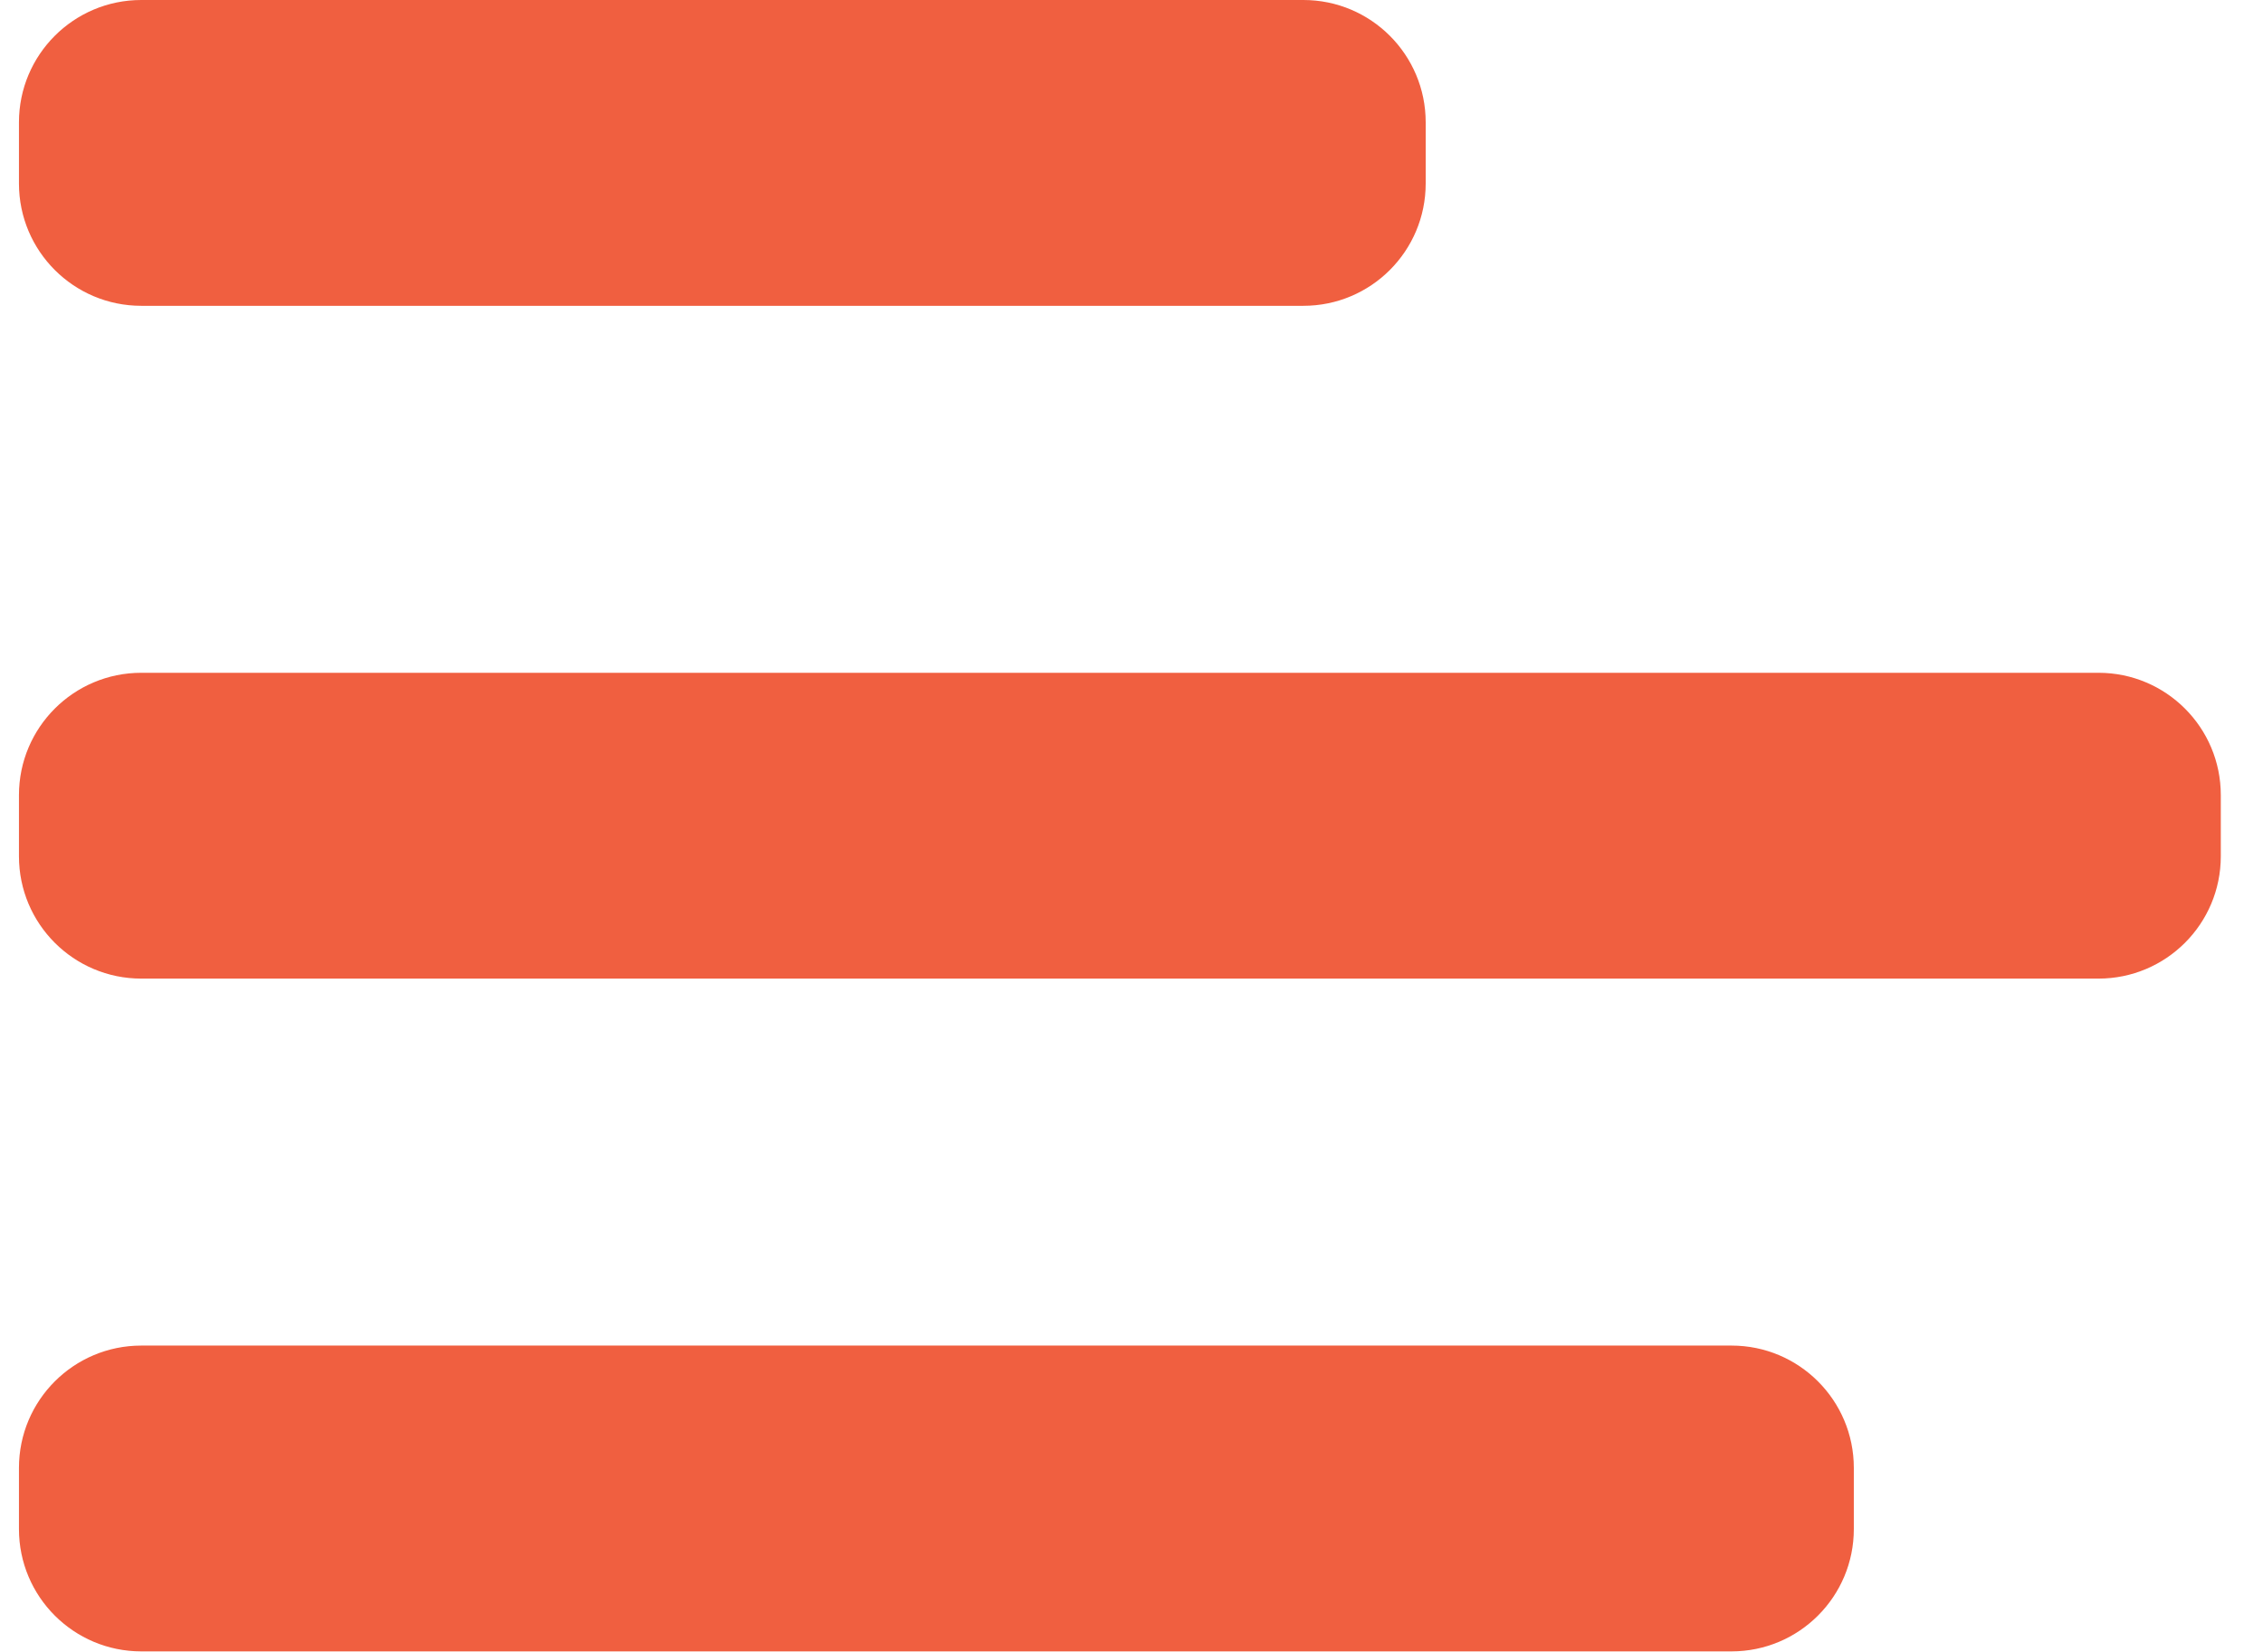
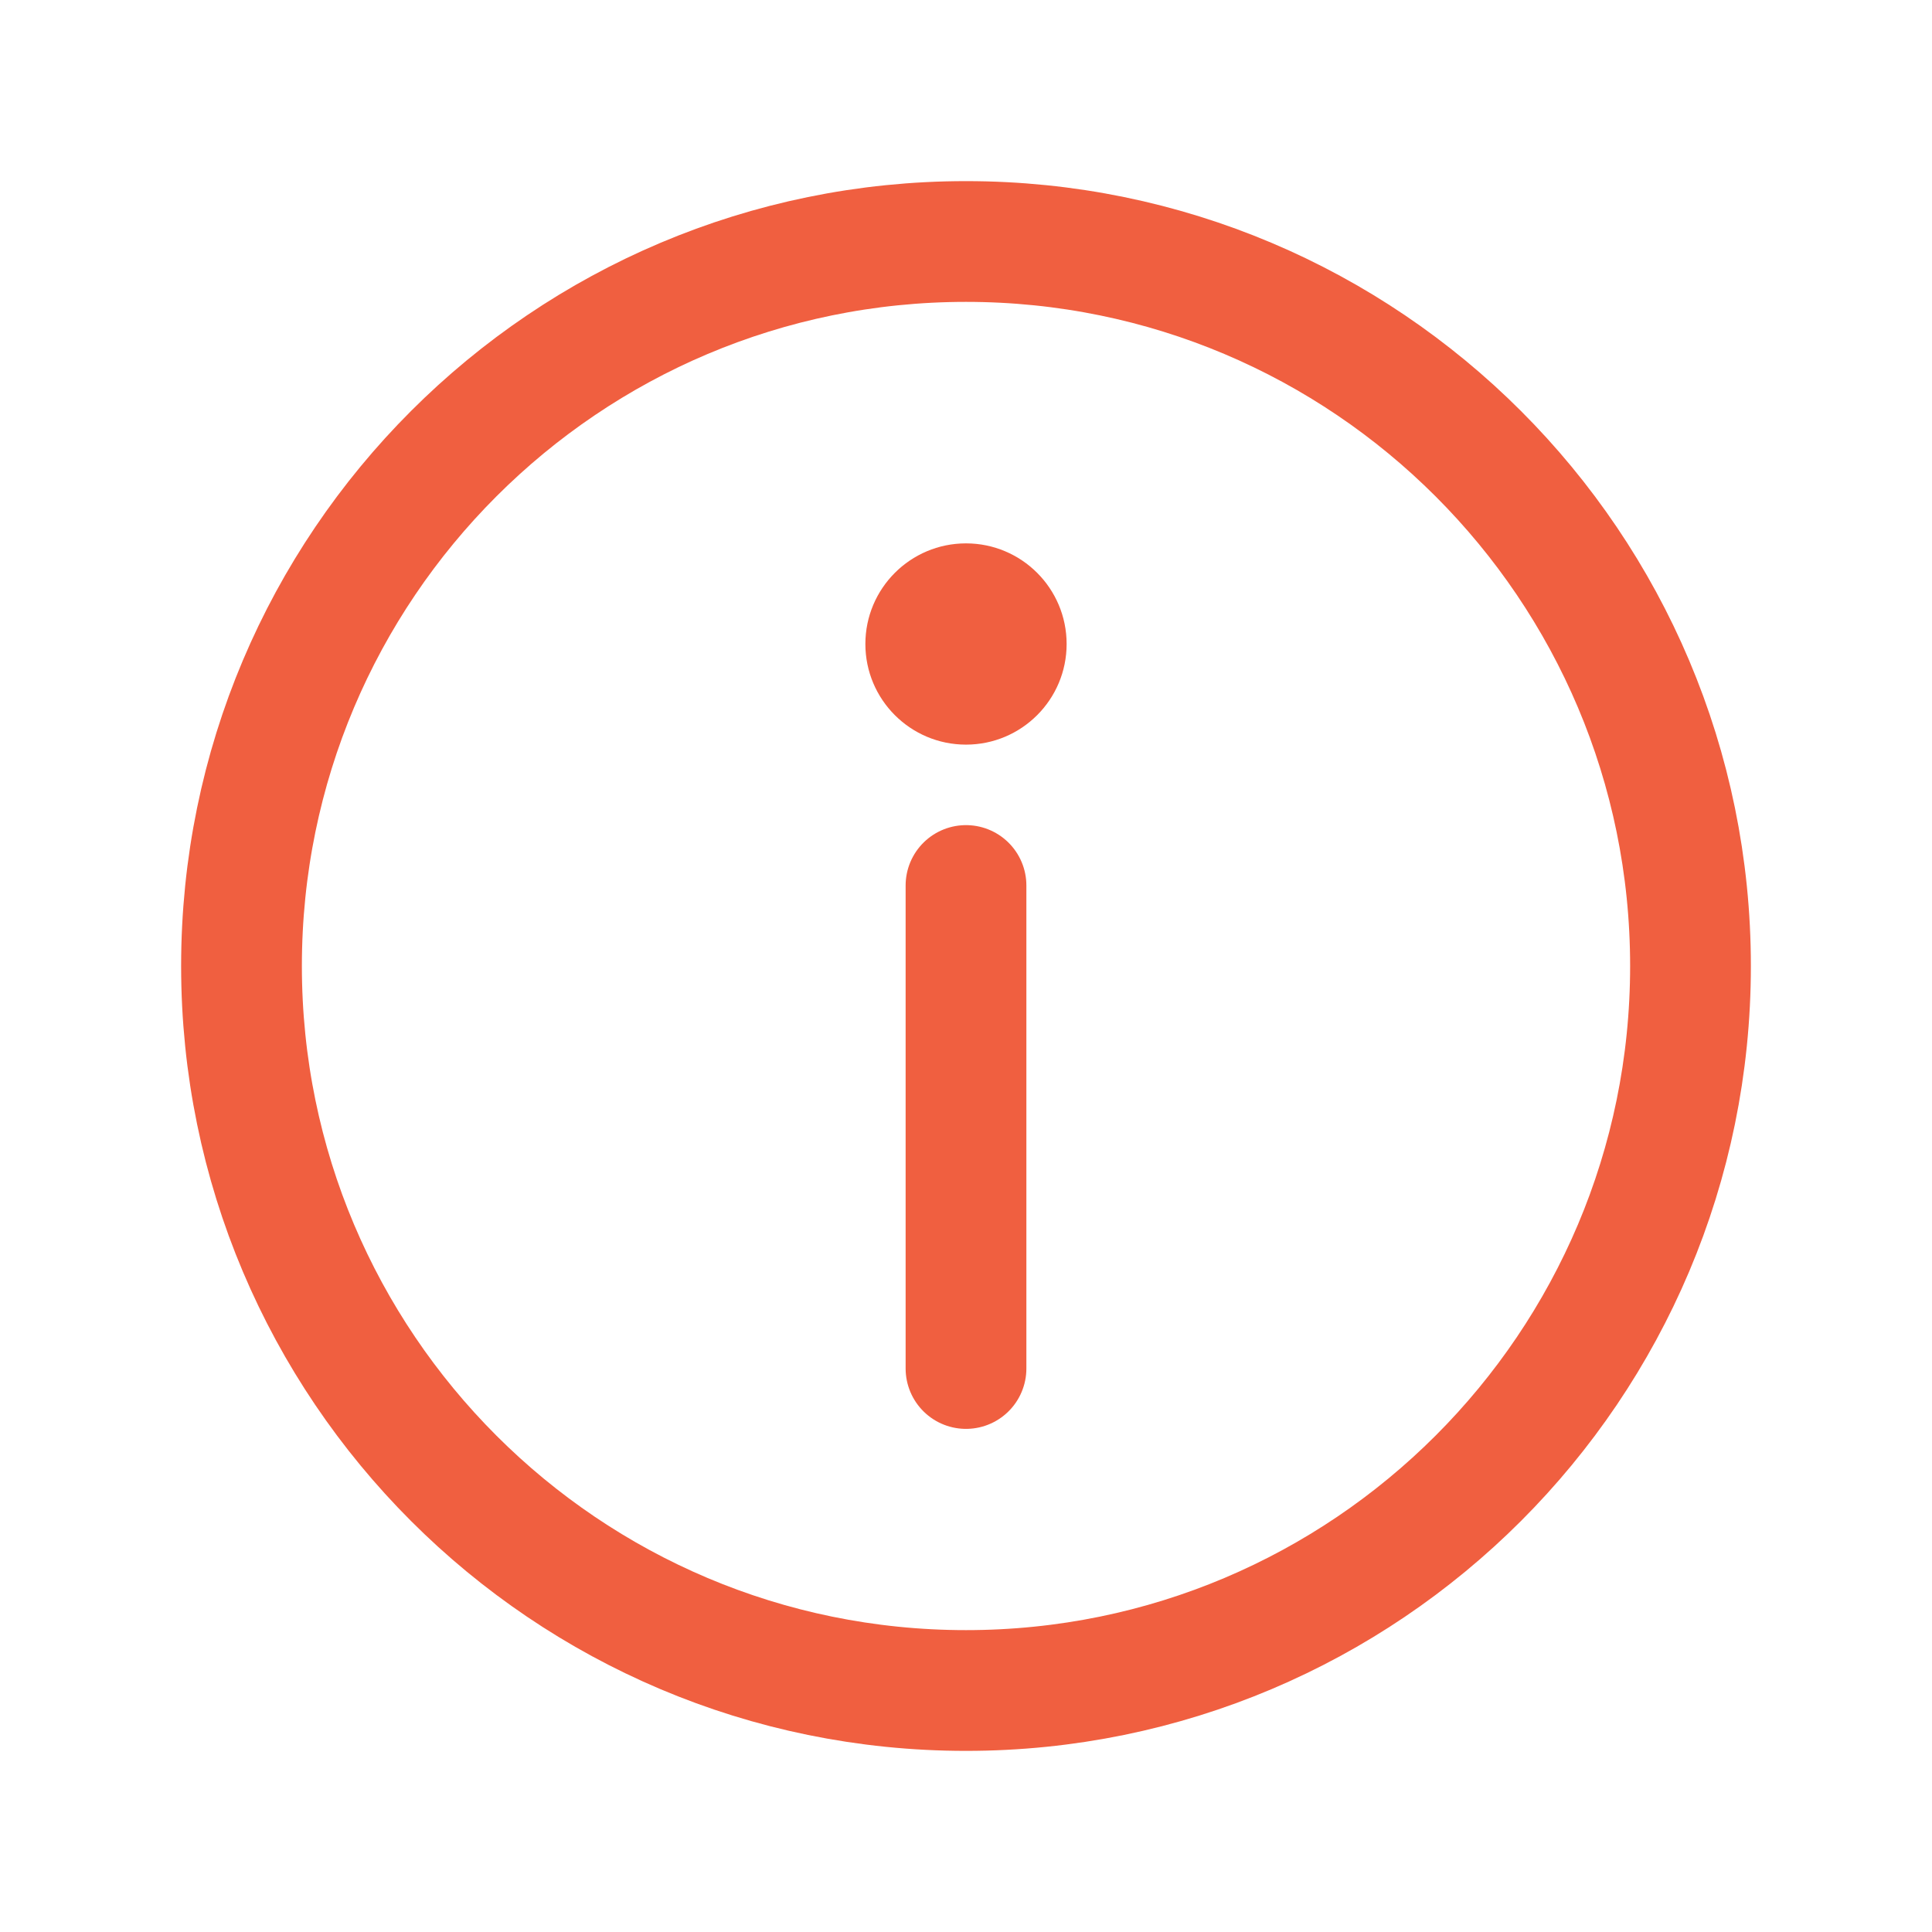
- <svg xmlns="http://www.w3.org/2000/svg" width="37px" height="27px" viewBox="0 0 37 27" version="1.1">
-   <defs />
-   <g id="Page-1" stroke="none" stroke-width="1" fill="none" fill-rule="evenodd">
-     <g id="icon-info_hover" fill-rule="nonzero" fill="#F05F40">
-       <path d="M0.31,2 C0.31,0.895 1.205,0 2.31,0 L21.31,0 C22.415,0 23.31,0.895 23.31,2 L23.31,3 C23.31,4.105 22.415,5 21.31,5 L2.31,5 C1.205,5 0.31,4.105 0.31,3 L0.31,2 Z M0.31,13 C0.31,11.895 1.205,11 2.31,11 L34.31,11 C35.415,11 36.31,11.895 36.31,13 L36.31,14 C36.31,15.105 35.415,16 34.31,16 L2.31,16 C1.205,16 0.31,15.105 0.31,14 L0.31,13 Z M0.31,24 C0.31,22.895 1.205,22 2.31,22 L28.31,22 C29.415,22 30.31,22.895 30.31,24 L30.31,25 C30.31,26.105 29.415,27 28.31,27 L2.31,27 C1.205,27 0.31,26.105 0.31,25 L0.31,24 Z" id="Combined-Shape" />
-     </g>
-   </g>
+ <svg xmlns="http://www.w3.org/2000/svg" width="24" height="24" viewBox="0 0 24 24" fill="none">
+   <circle cx="12" cy="12" r="9" stroke="#F05F40" stroke-width="1.5" />
+   <circle cx="12" cy="8" r="1.25" fill="#F05F40" />
+   <path d="M12 11v6" stroke="#F05F40" stroke-width="1.5" stroke-linecap="round" />
</svg>
